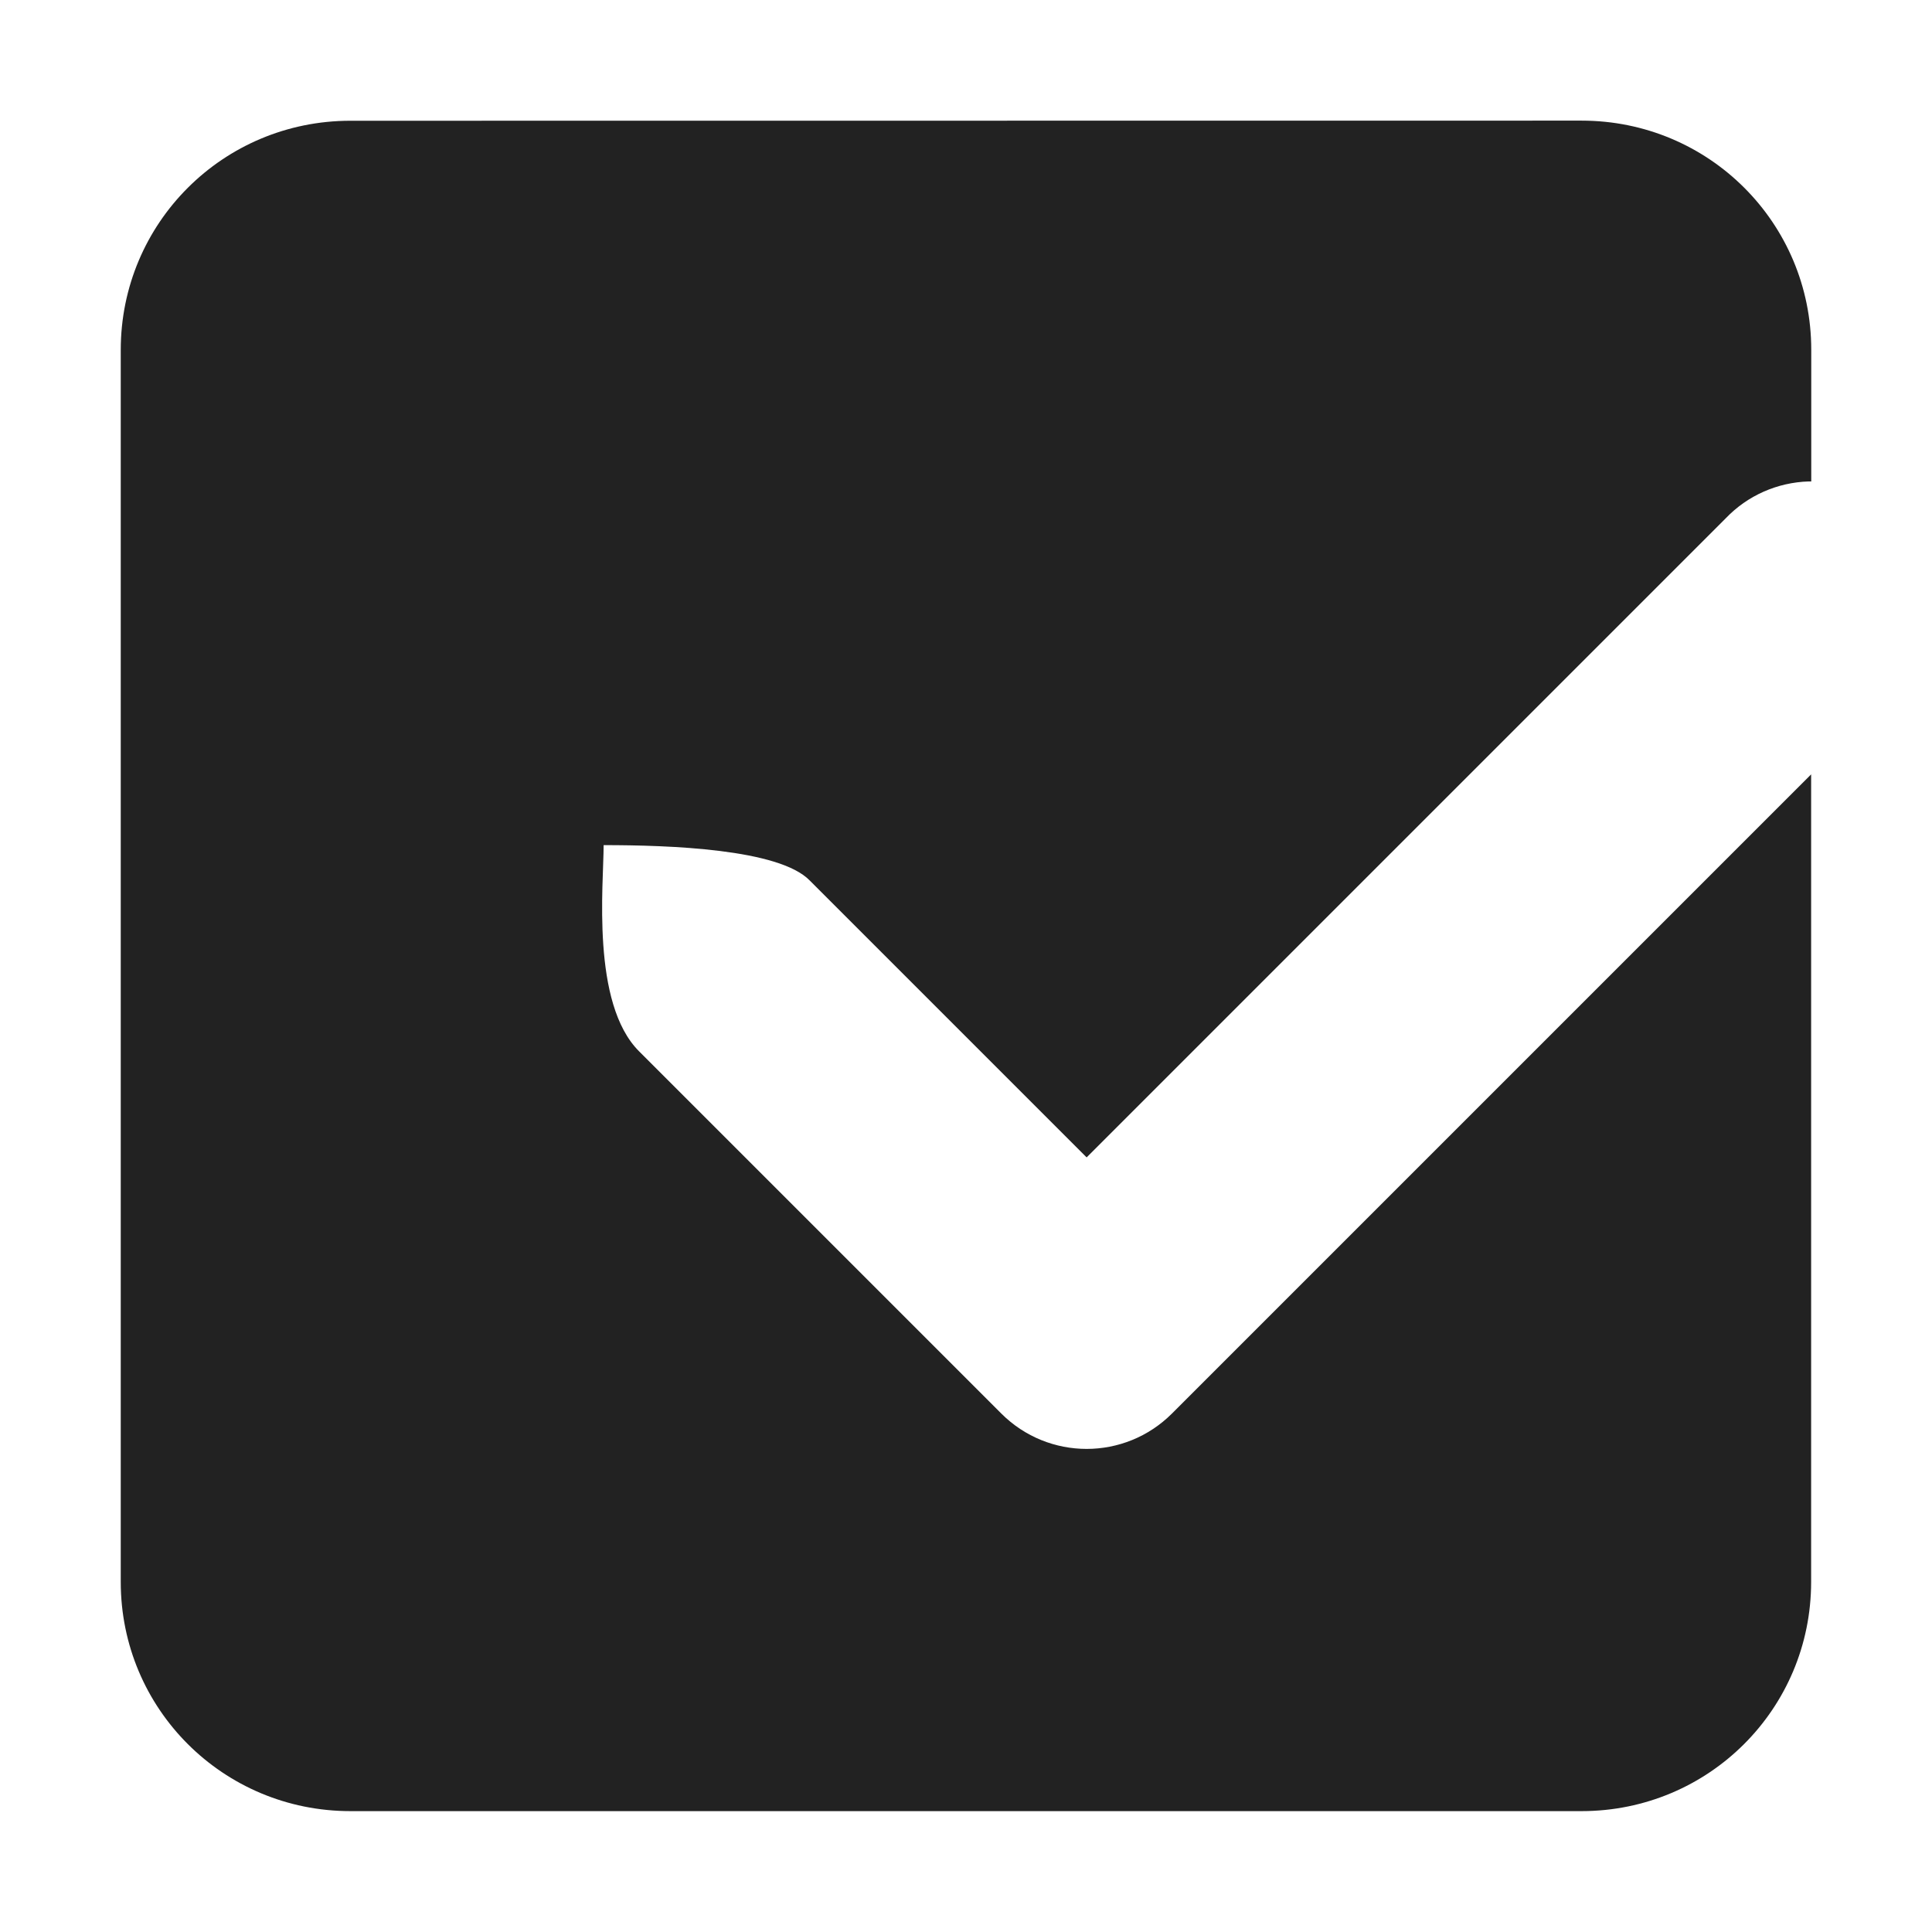
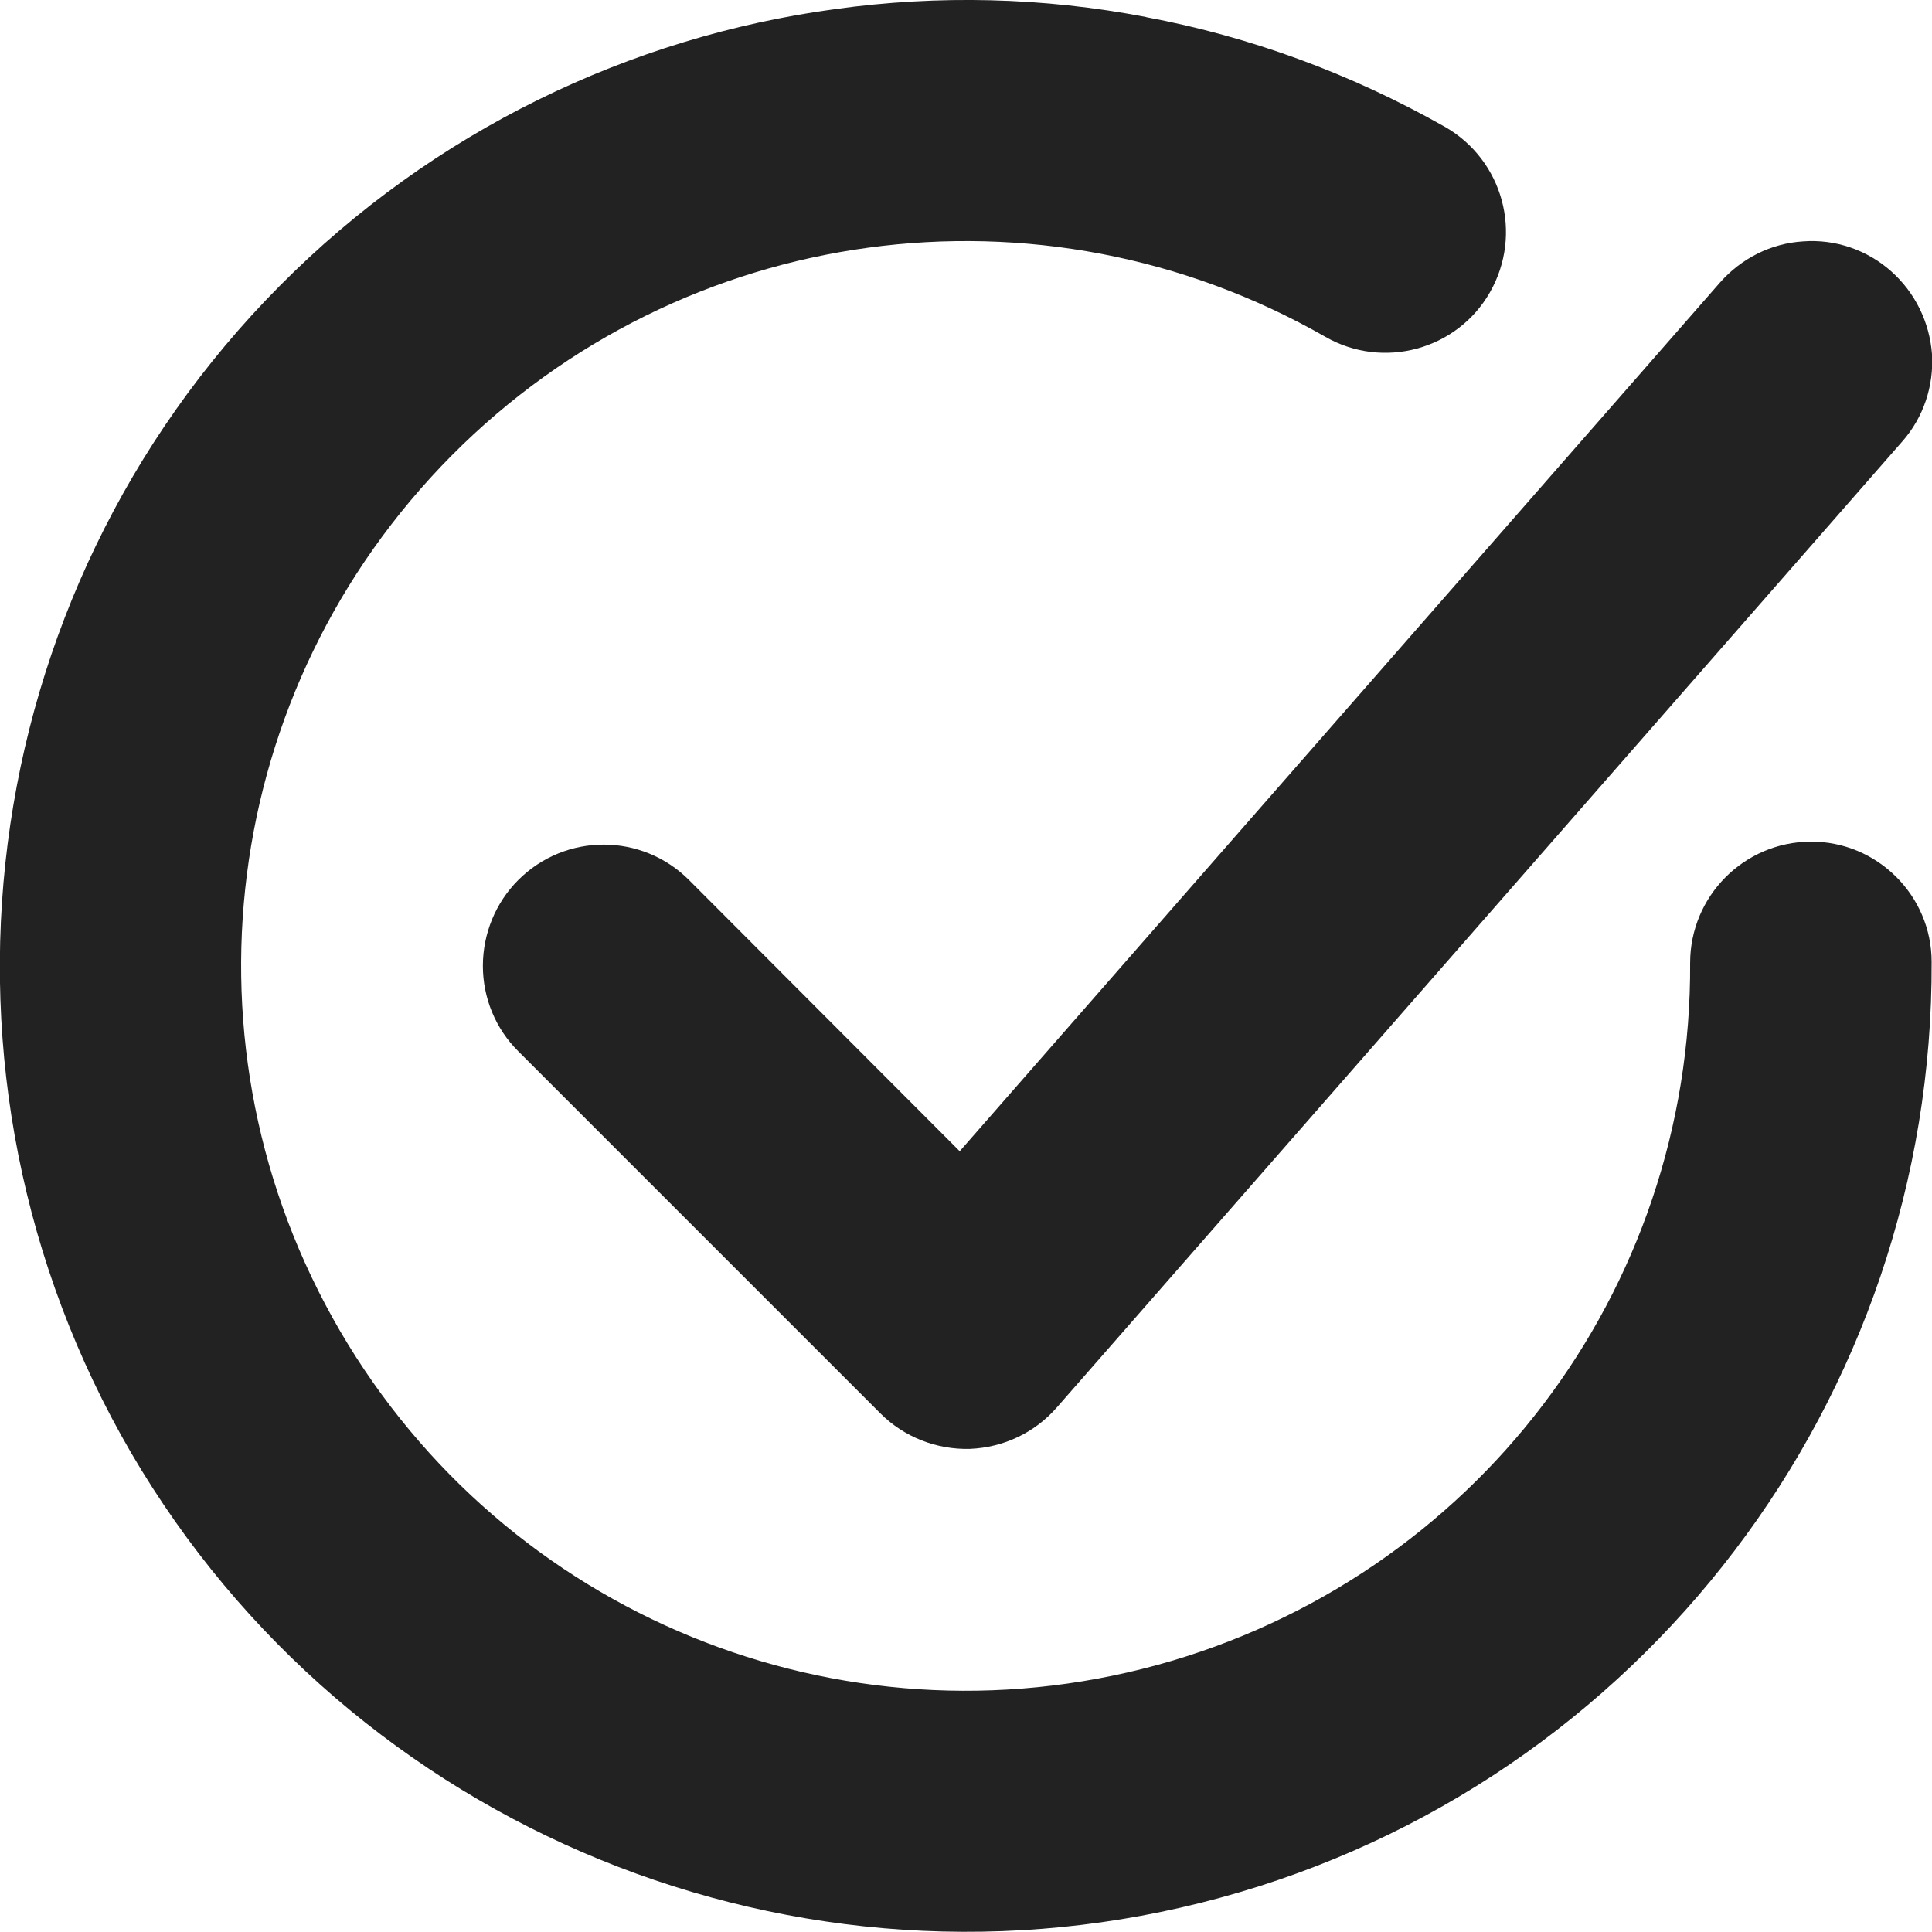
<svg xmlns="http://www.w3.org/2000/svg" height="16px" viewBox="0 0 16 16" width="16px">
-   <path d="m 2.902 1 c -1.055 0 -1.902 0.848 -1.902 1.898 v 10.203 c 0 1.051 0.848 1.898 1.902 1.898 h 10.195 c 1.055 0 1.902 -0.848 1.902 -1.898 v -6.688 l -5.293 5.293 c -0.391 0.391 -1.023 0.391 -1.414 0 l -3 -3 c -0.398 -0.398 -0.293 -1.383 -0.293 -1.707 c 0.543 0 1.453 0.031 1.707 0.293 l 2.293 2.293 l 5.293 -5.293 c 0.18 -0.188 0.426 -0.297 0.688 -0.305 h 0.02 v -1.09 c 0 -1.051 -0.848 -1.898 -1.902 -1.898 z m 0 0" fill="#222222" />
+   <g fill="#222222">
+     <path d="m 9.492 0.141 c -0.852 -0.164 -1.723 -0.184 -2.574 -0.066 c -1.699 0.23 -3.328 1.008 -4.602 2.293 c -2.547 2.566 -3.051 6.539 -1.23 9.664 c 1.824 3.121 5.531 4.637 9.02 3.684 c 3.488 -0.949 5.906 -4.133 5.891 -7.75 c 0 -0.551 -0.453 -1 -1.004 -0.996 c -0.551 0.004 -0.996 0.453 -0.996 1.004 c 0.016 2.723 -1.793 5.098 -4.418 5.816 c -2.625 0.715 -5.391 -0.418 -6.762 -2.766 c -1.371 -2.352 -0.996 -5.316 0.922 -7.25 c 1.914 -1.93 4.875 -2.336 7.238 -0.984 c 0.477 0.273 1.09 0.109 1.363 -0.371 c 0.273 -0.48 0.109 -1.09 -0.371 -1.367 c -0.785 -0.445 -1.621 -0.75 -2.477 -0.91 z m 0 0" />
+     <path d="m 15.754 3.656 c 0.176 -0.199 0.262 -0.461 0.246 -0.723 c -0.02 -0.266 -0.141 -0.512 -0.34 -0.688 c -0.199 -0.176 -0.461 -0.266 -0.727 -0.246 c -0.266 0.016 -0.512 0.141 -0.688 0.34 l -6.297 7.195 l -2.242 -2.246 c -0.391 -0.391 -1.023 -0.391 -1.414 0 c -0.188 0.188 -0.293 0.445 -0.293 0.711 s 0.105 0.52 0.293 0.707 l 3 3 c 0.195 0.195 0.465 0.301 0.742 0.293 c 0.277 -0.012 0.535 -0.133 0.719 -0.344 z m 0 0" />
+   </g>
</svg>
